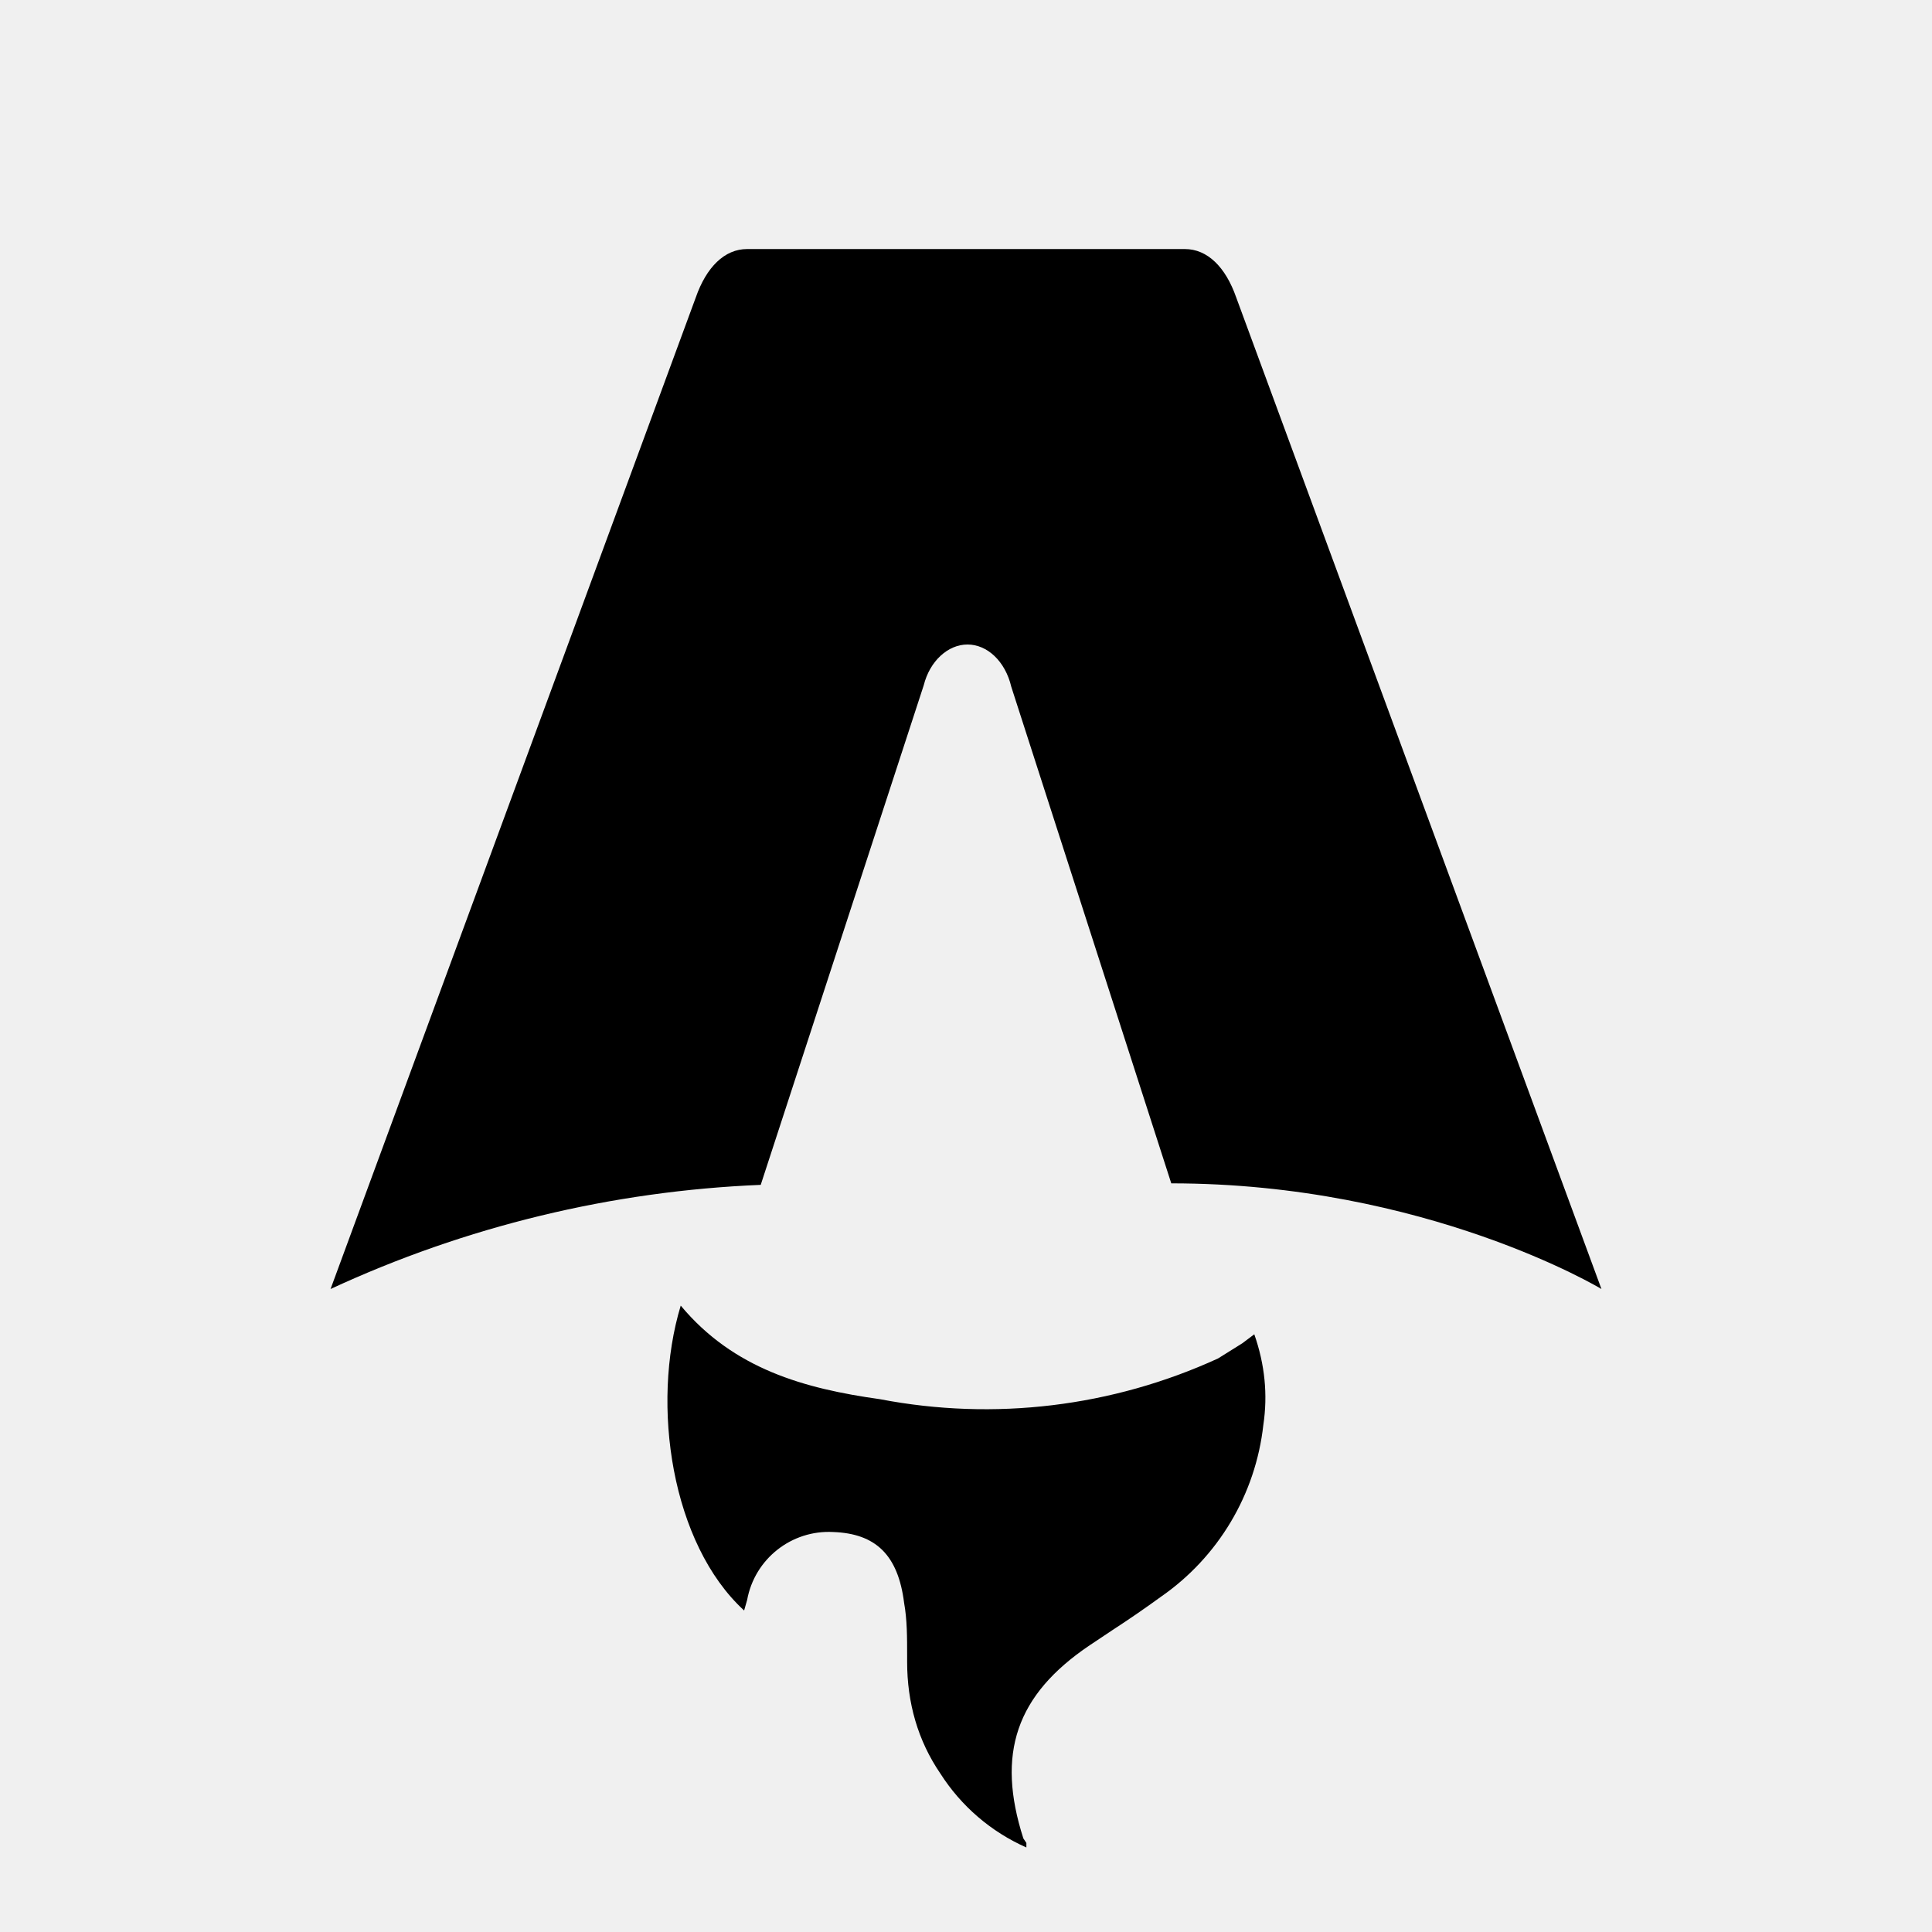
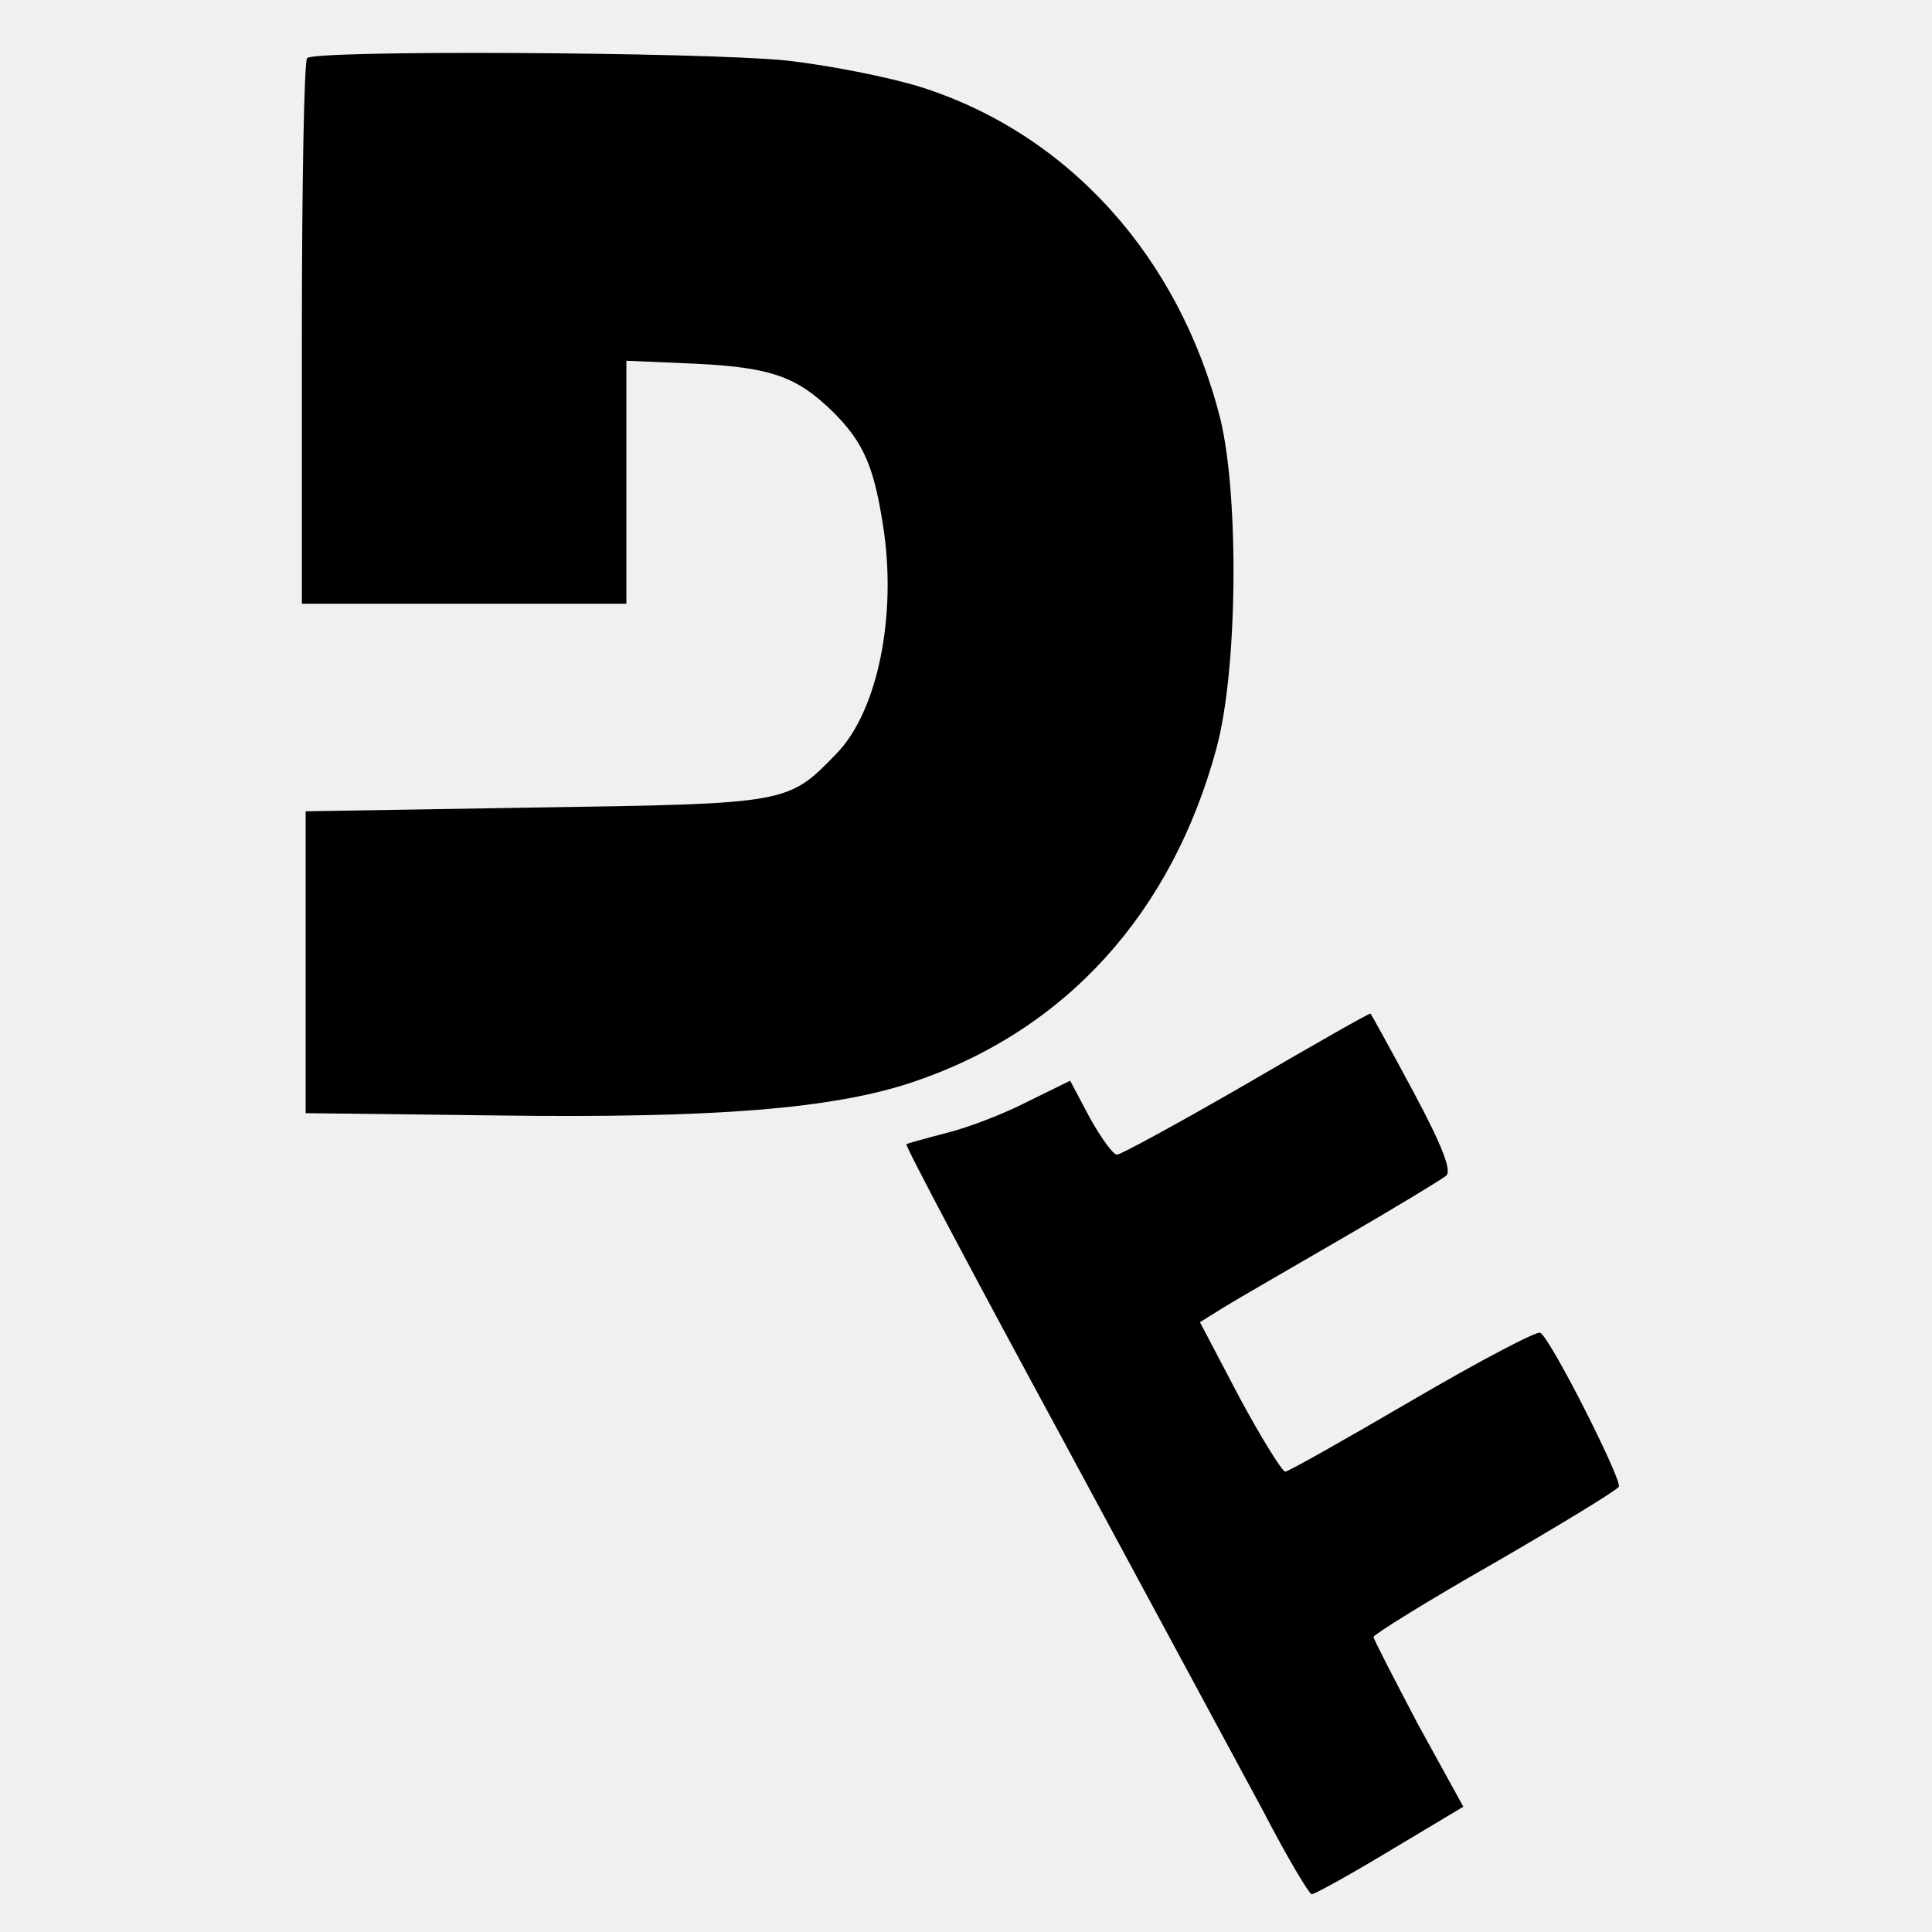
- <svg xmlns="http://www.w3.org/2000/svg" fill="none" viewBox="0 0 128 128">
-   <path d="M50.4 78.5a75.1 75.1 0 0 0-28.5 6.9l24.2-65.7c.7-2 1.9-3.2 3.4-3.2h29c1.5 0 2.7 1.2 3.4 3.2l24.2 65.7s-11.6-7-28.5-7L67 45.5c-.4-1.7-1.6-2.8-2.9-2.8-1.3 0-2.5 1.1-2.9 2.7L50.4 78.5Zm-1.1 28.2Zm-4.2-20.2c-2 6.6-.6 15.8 4.2 20.2a17.5 17.5 0 0 1 .2-.7 5.5 5.5 0 0 1 5.7-4.5c2.8.1 4.3 1.5 4.7 4.7.2 1.1.2 2.3.2 3.5v.4c0 2.7.7 5.2 2.2 7.4a13 13 0 0 0 5.7 4.9v-.3l-.2-.3c-1.8-5.6-.5-9.5 4.4-12.8l1.5-1a73 73 0 0 0 3.2-2.2 16 16 0 0 0 6.8-11.4c.3-2 .1-4-.6-6l-.8.6-1.6 1a37 37 0 0 1-22.4 2.7c-5-.7-9.7-2-13.2-6.2Z" />
-   <style>
-         path { fill: #000; }
-         @media (prefers-color-scheme: dark) {
-             path { fill: #FFF; }
-         }
-     </style>
+ <svg xmlns="http://www.w3.org/2000/svg" version="1.0" width="256pt" height="256pt" viewBox="0 0 256 256" preserveAspectRatio="xMidYMid meet">
+   <g transform="translate(0,256) scale(0.1,-0.1)" fill="#000000" stroke="none">
+     <path d="M407 2483 c-4 -3 -7 -168 -7 -365 l0 -358 215 0 215 0 0 161 0 161 93 -4 c99 -5 133 -17 181 -64 40 -40 54 -72 66 -150 19 -119 -7 -247 -62 -303 -64 -66 -63 -66 -398 -71 l-305 -5 0 -200 0 -200 250 -3 c295 -4 449 9 554 44 203 68 344 224 403 443 28 103 30 333 5 436 -54 214 -201 378 -398 440 -42 13 -123 29 -179 35 -112 11 -623 14 -633 3z" />
+     <path d="M1652 1124 c-90 -52 -167 -94 -172 -94 -5 0 -21 22 -36 49 l-26 49 -57 -28 c-31 -16 -78 -34 -106 -41 -27 -7 -52 -14 -54 -15 -2 -2 91 -177 207 -391 115 -213 235 -436 267 -495 31 -60 60 -108 63 -108 4 0 51 26 104 58 l97 58 -60 109 c-32 61 -59 113 -59 116 0 3 72 48 160 98 88 51 162 96 165 101 5 8 -90 196 -104 204 -4 3 -80 -37 -169 -89 -89 -52 -165 -95 -169 -95 -4 0 -32 45 -61 99 l-52 99 32 20 c18 11 89 52 158 92 69 40 130 77 136 82 8 6 -4 38 -43 111 -30 56 -56 103 -57 104 -1 1 -75 -41 -164 -93z" />
+   </g>
</svg>
